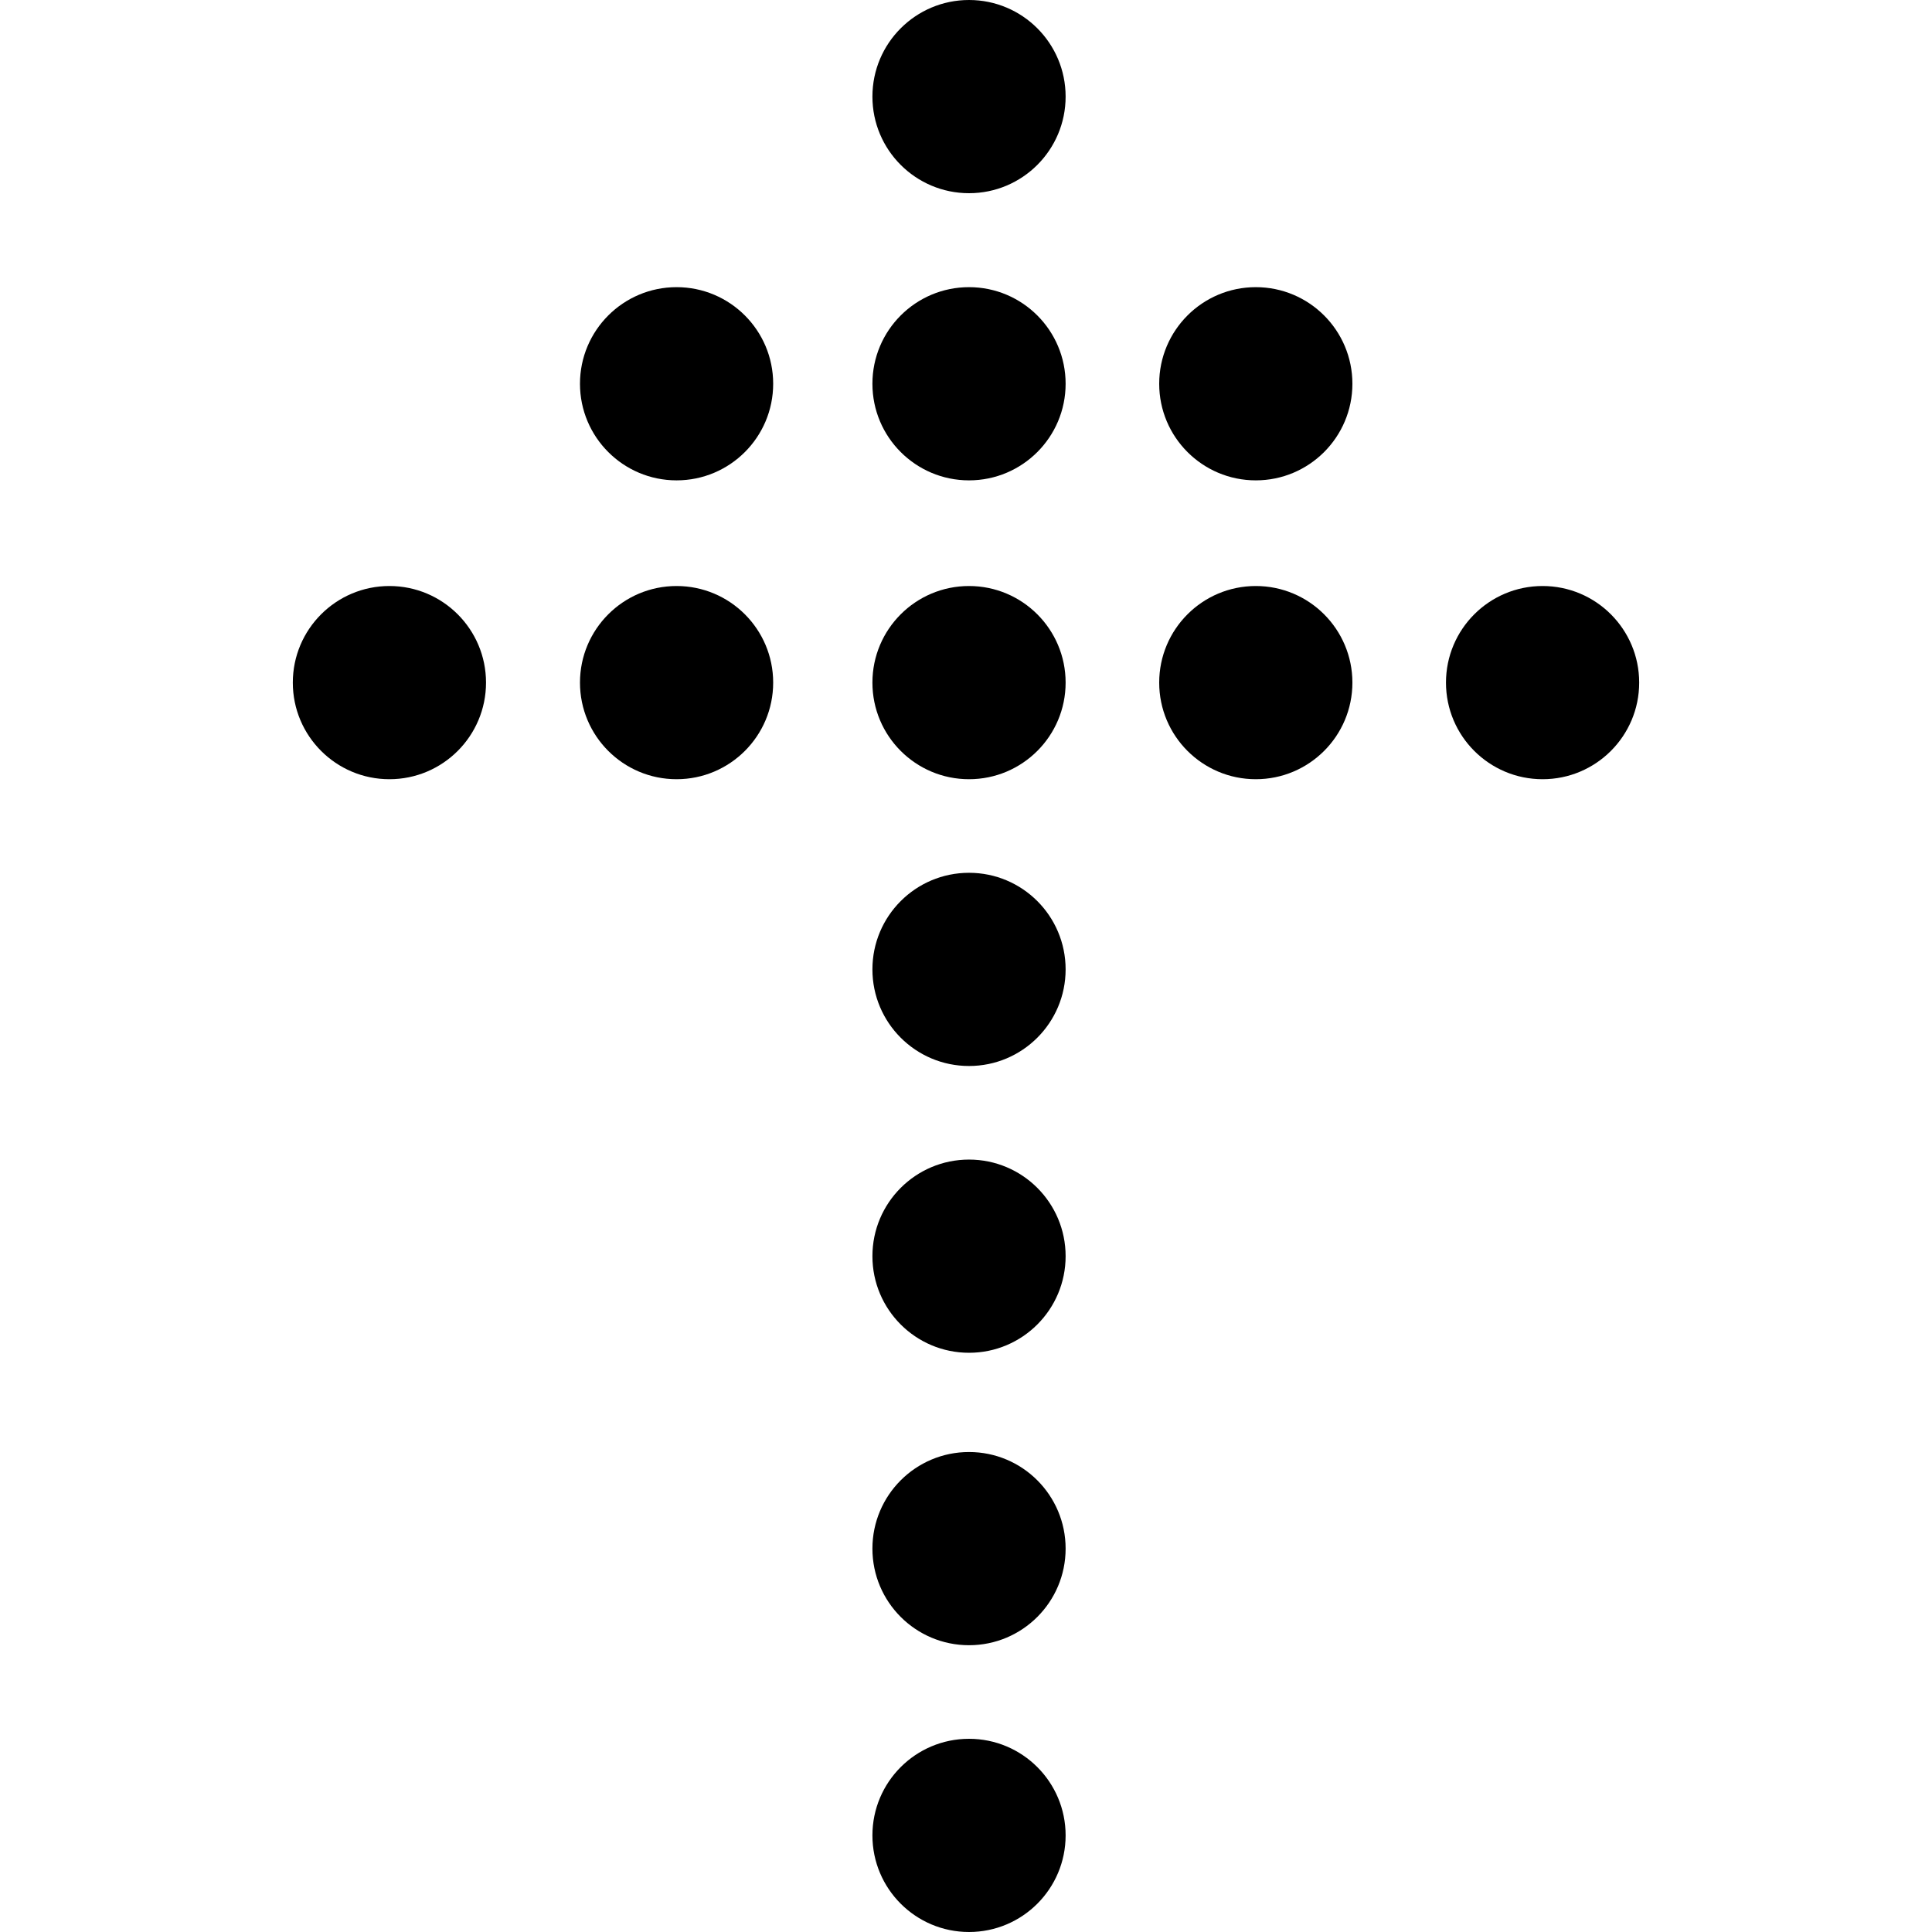
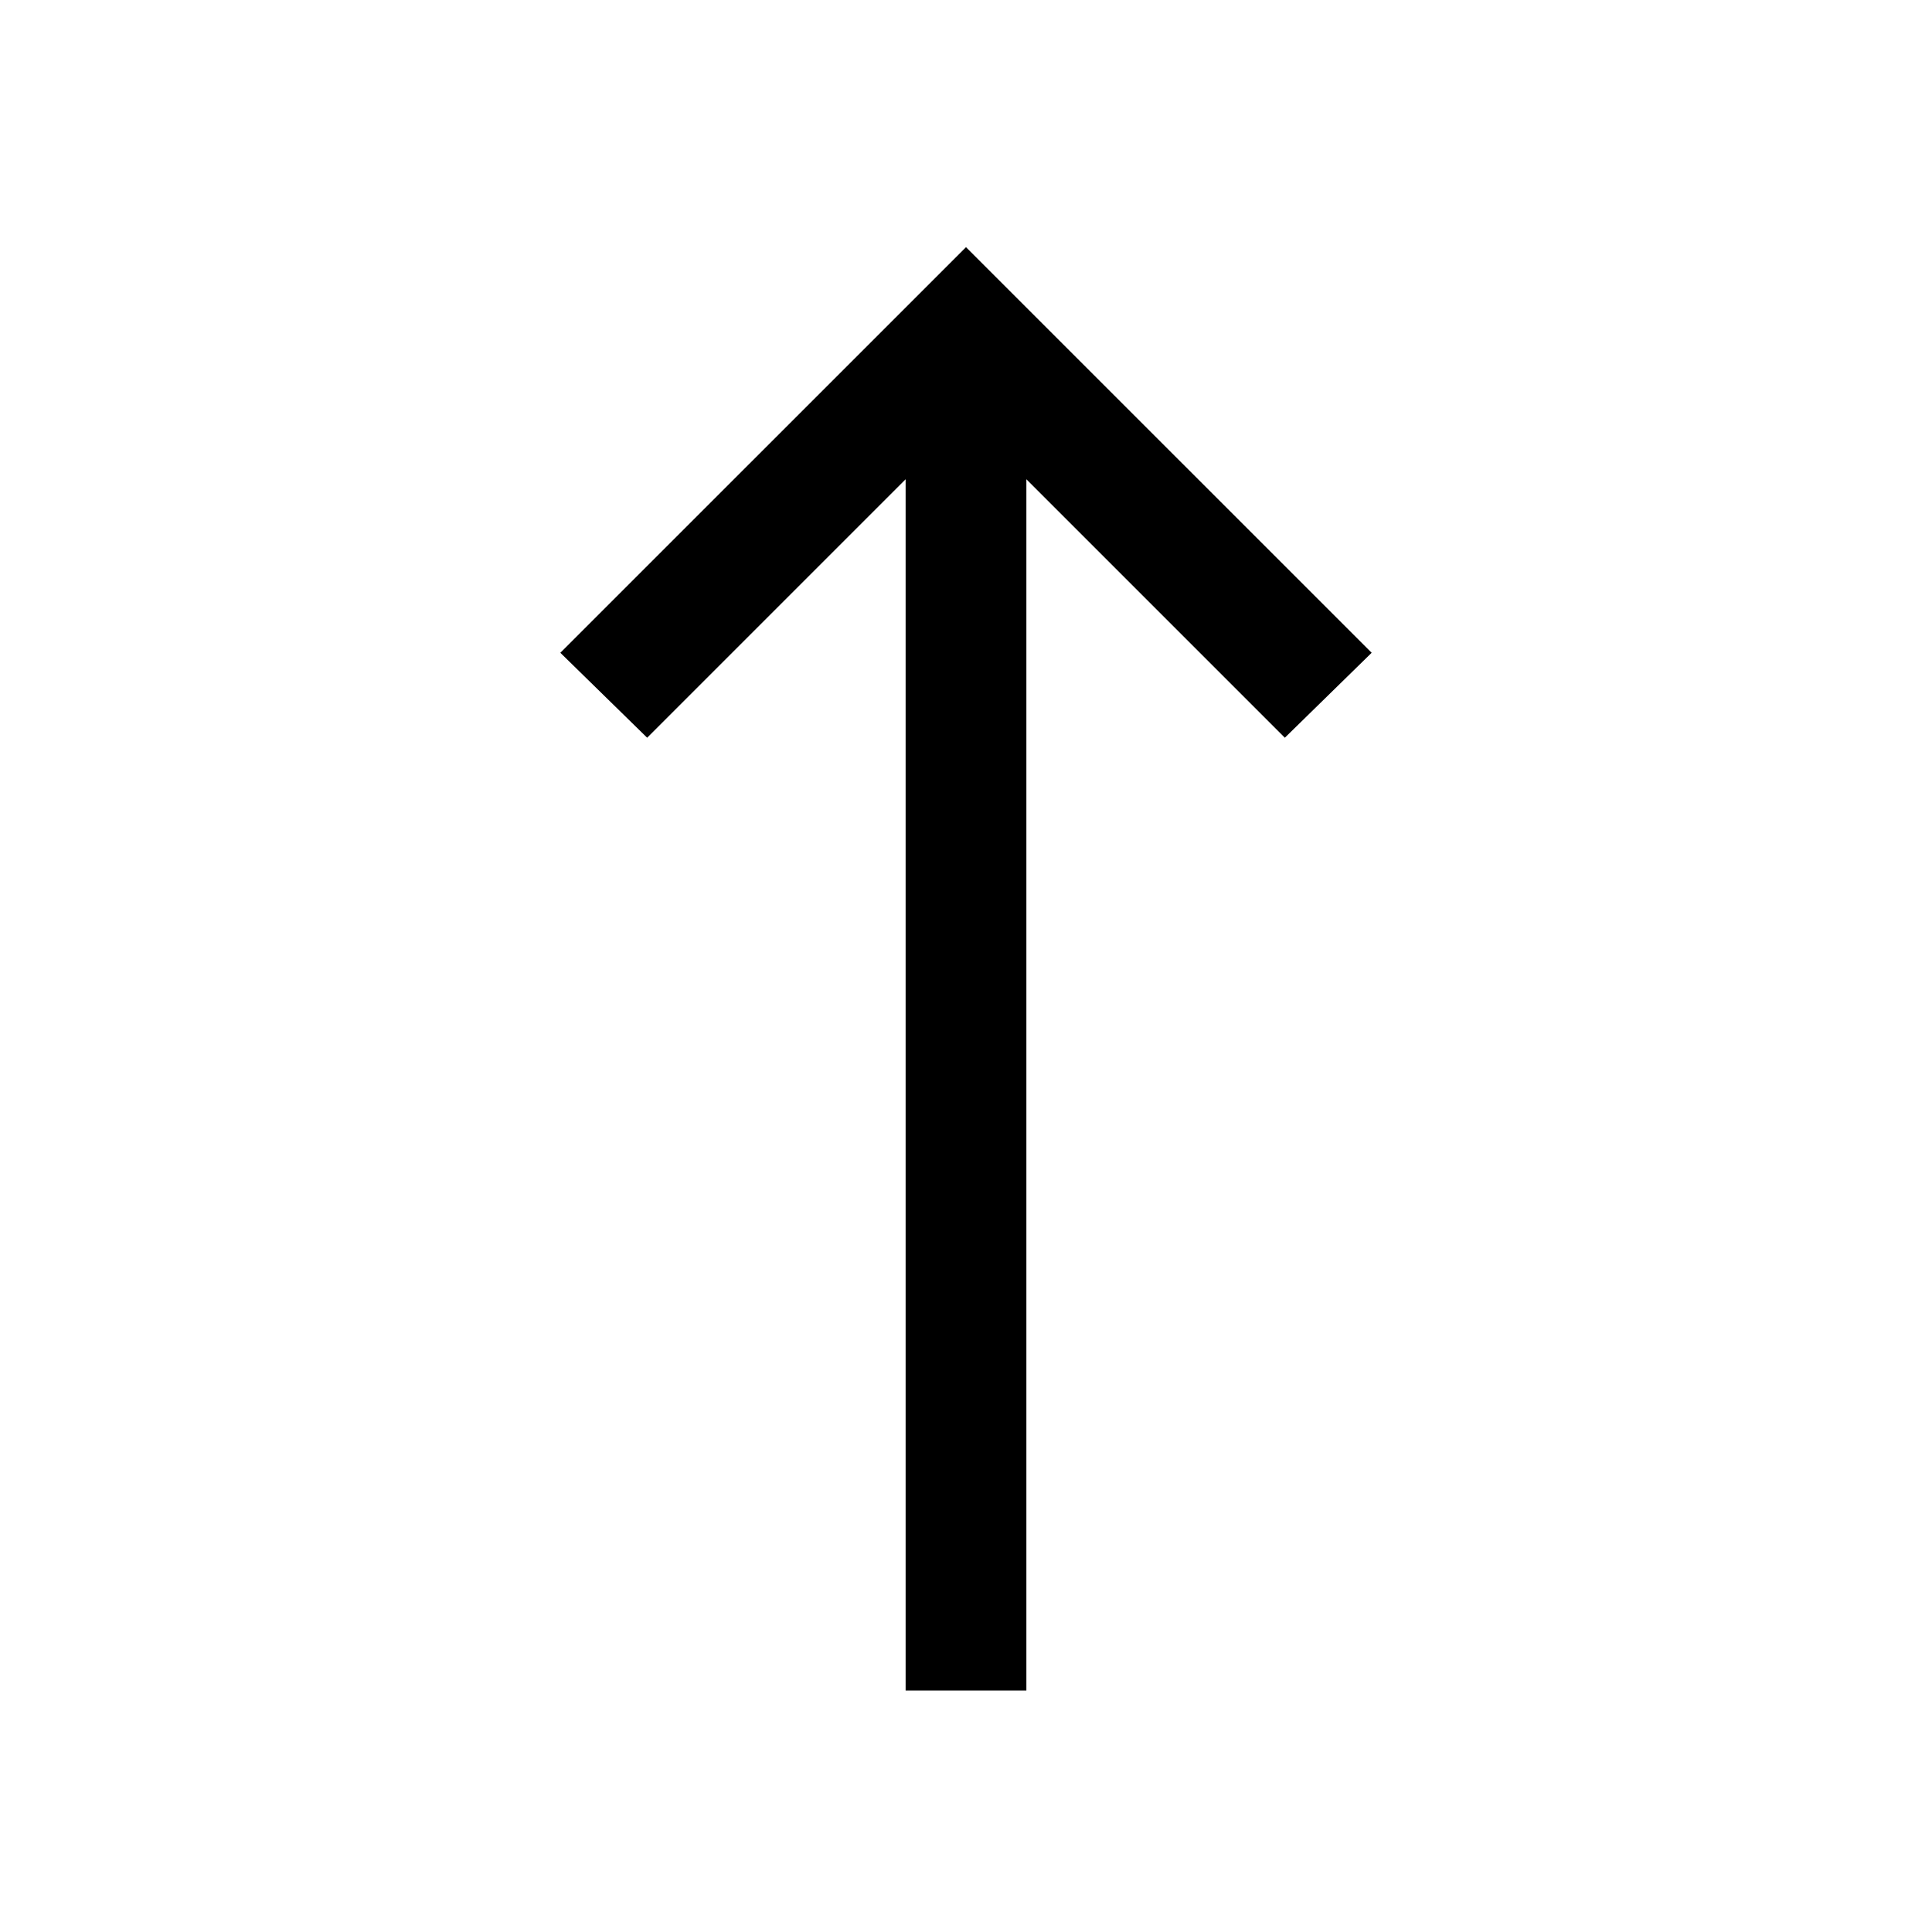
- <svg xmlns="http://www.w3.org/2000/svg" version="1.1" x="0px" y="0px" viewBox="0 0 512 512" xml:space="preserve">
-   <g>
-     <circle cx="408.8" cy="180.9" r="25.6" />
-     <circle cx="332.8" cy="180.9" r="25.6" />
-     <circle cx="256.8" cy="486.4" r="25.6" />
-     <circle cx="256.8" cy="410.4" r="25.6" />
-     <circle cx="256.8" cy="332.9" r="25.6" />
-     <circle cx="256.8" cy="256.9" r="25.6" />
-     <circle cx="256.8" cy="180.9" r="25.6" />
-     <circle cx="179.3" cy="180.9" r="25.6" />
-     <circle cx="103.2" cy="180.9" r="25.6" />
-     <circle cx="332.8" cy="101.7" r="25.6" />
-     <circle cx="256.8" cy="101.7" r="25.6" />
-     <circle cx="179.3" cy="101.7" r="25.6" />
-     <circle cx="256.8" cy="25.6" r="25.6" />
+ <svg xmlns="http://www.w3.org/2000/svg" viewBox="0 0 32 32" version="1.1">
+   <g id="surface1">
+     <path style=" " d="M 16 4.094 L 9.281 10.812 L 10.719 12.219 L 15 7.938 L 15 28 L 17 28 L 17 7.938 L 21.281 12.219 L 22.719 10.812 Z " />
  </g>
</svg>
